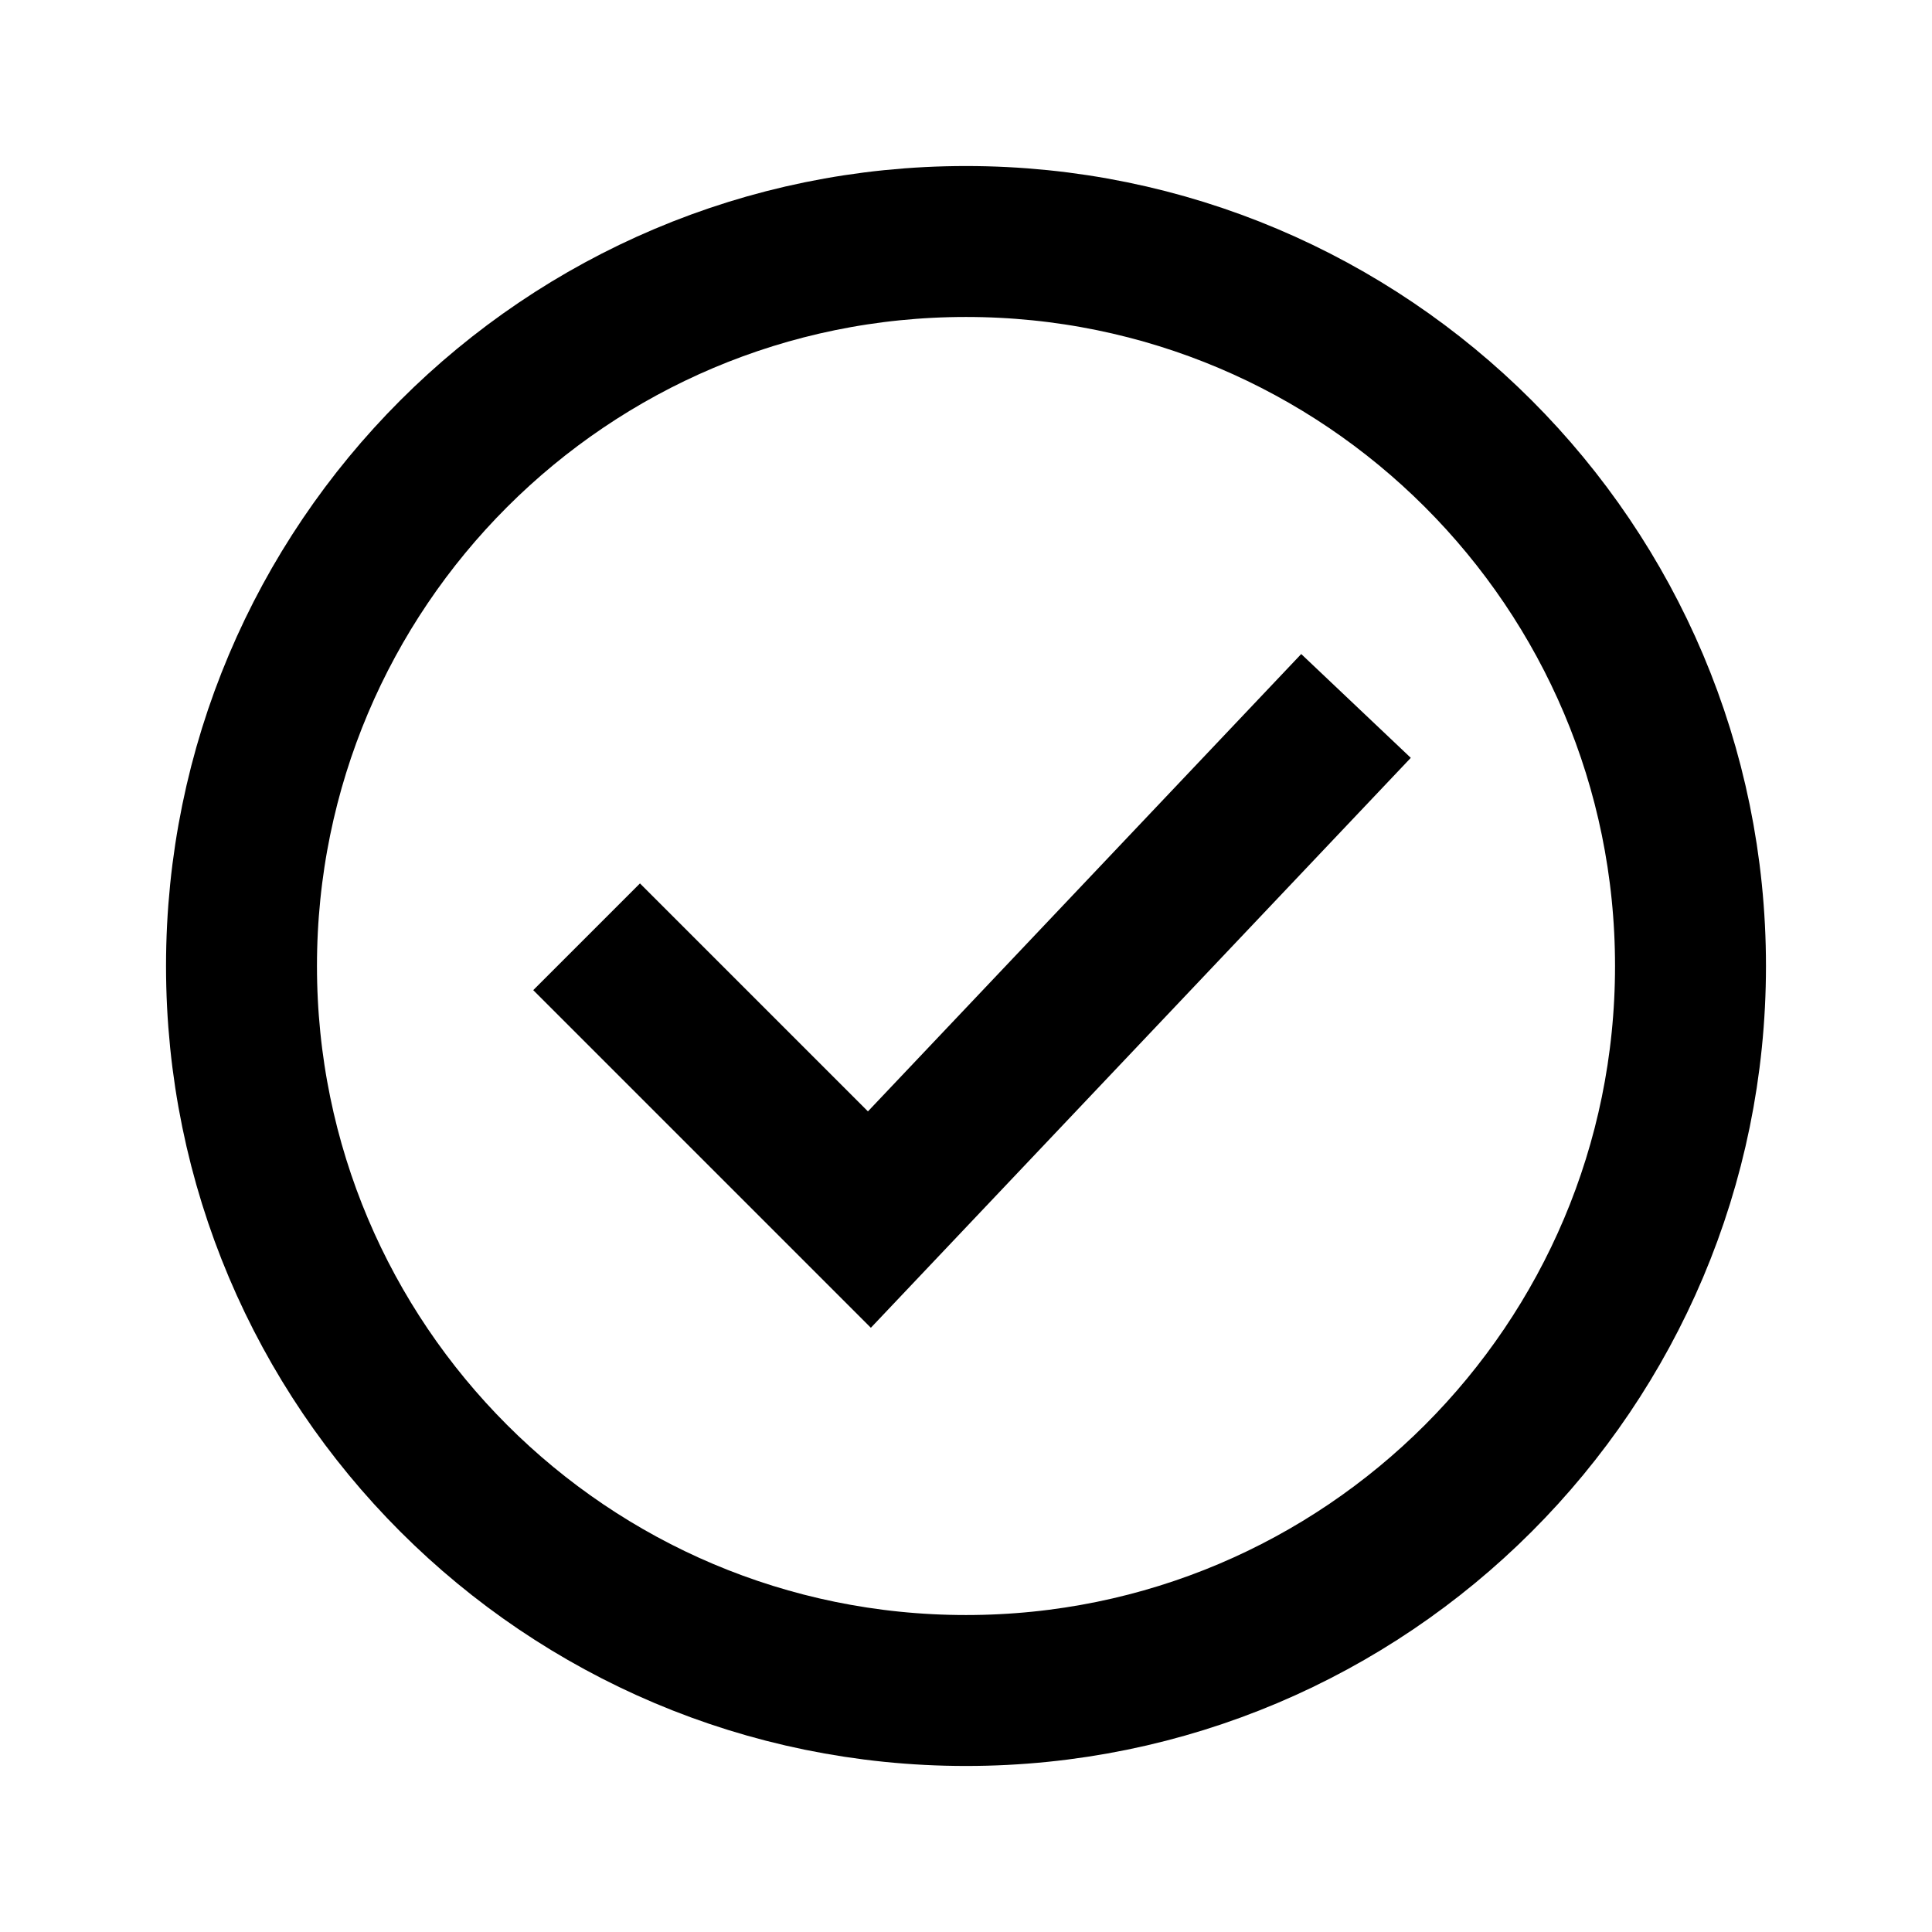
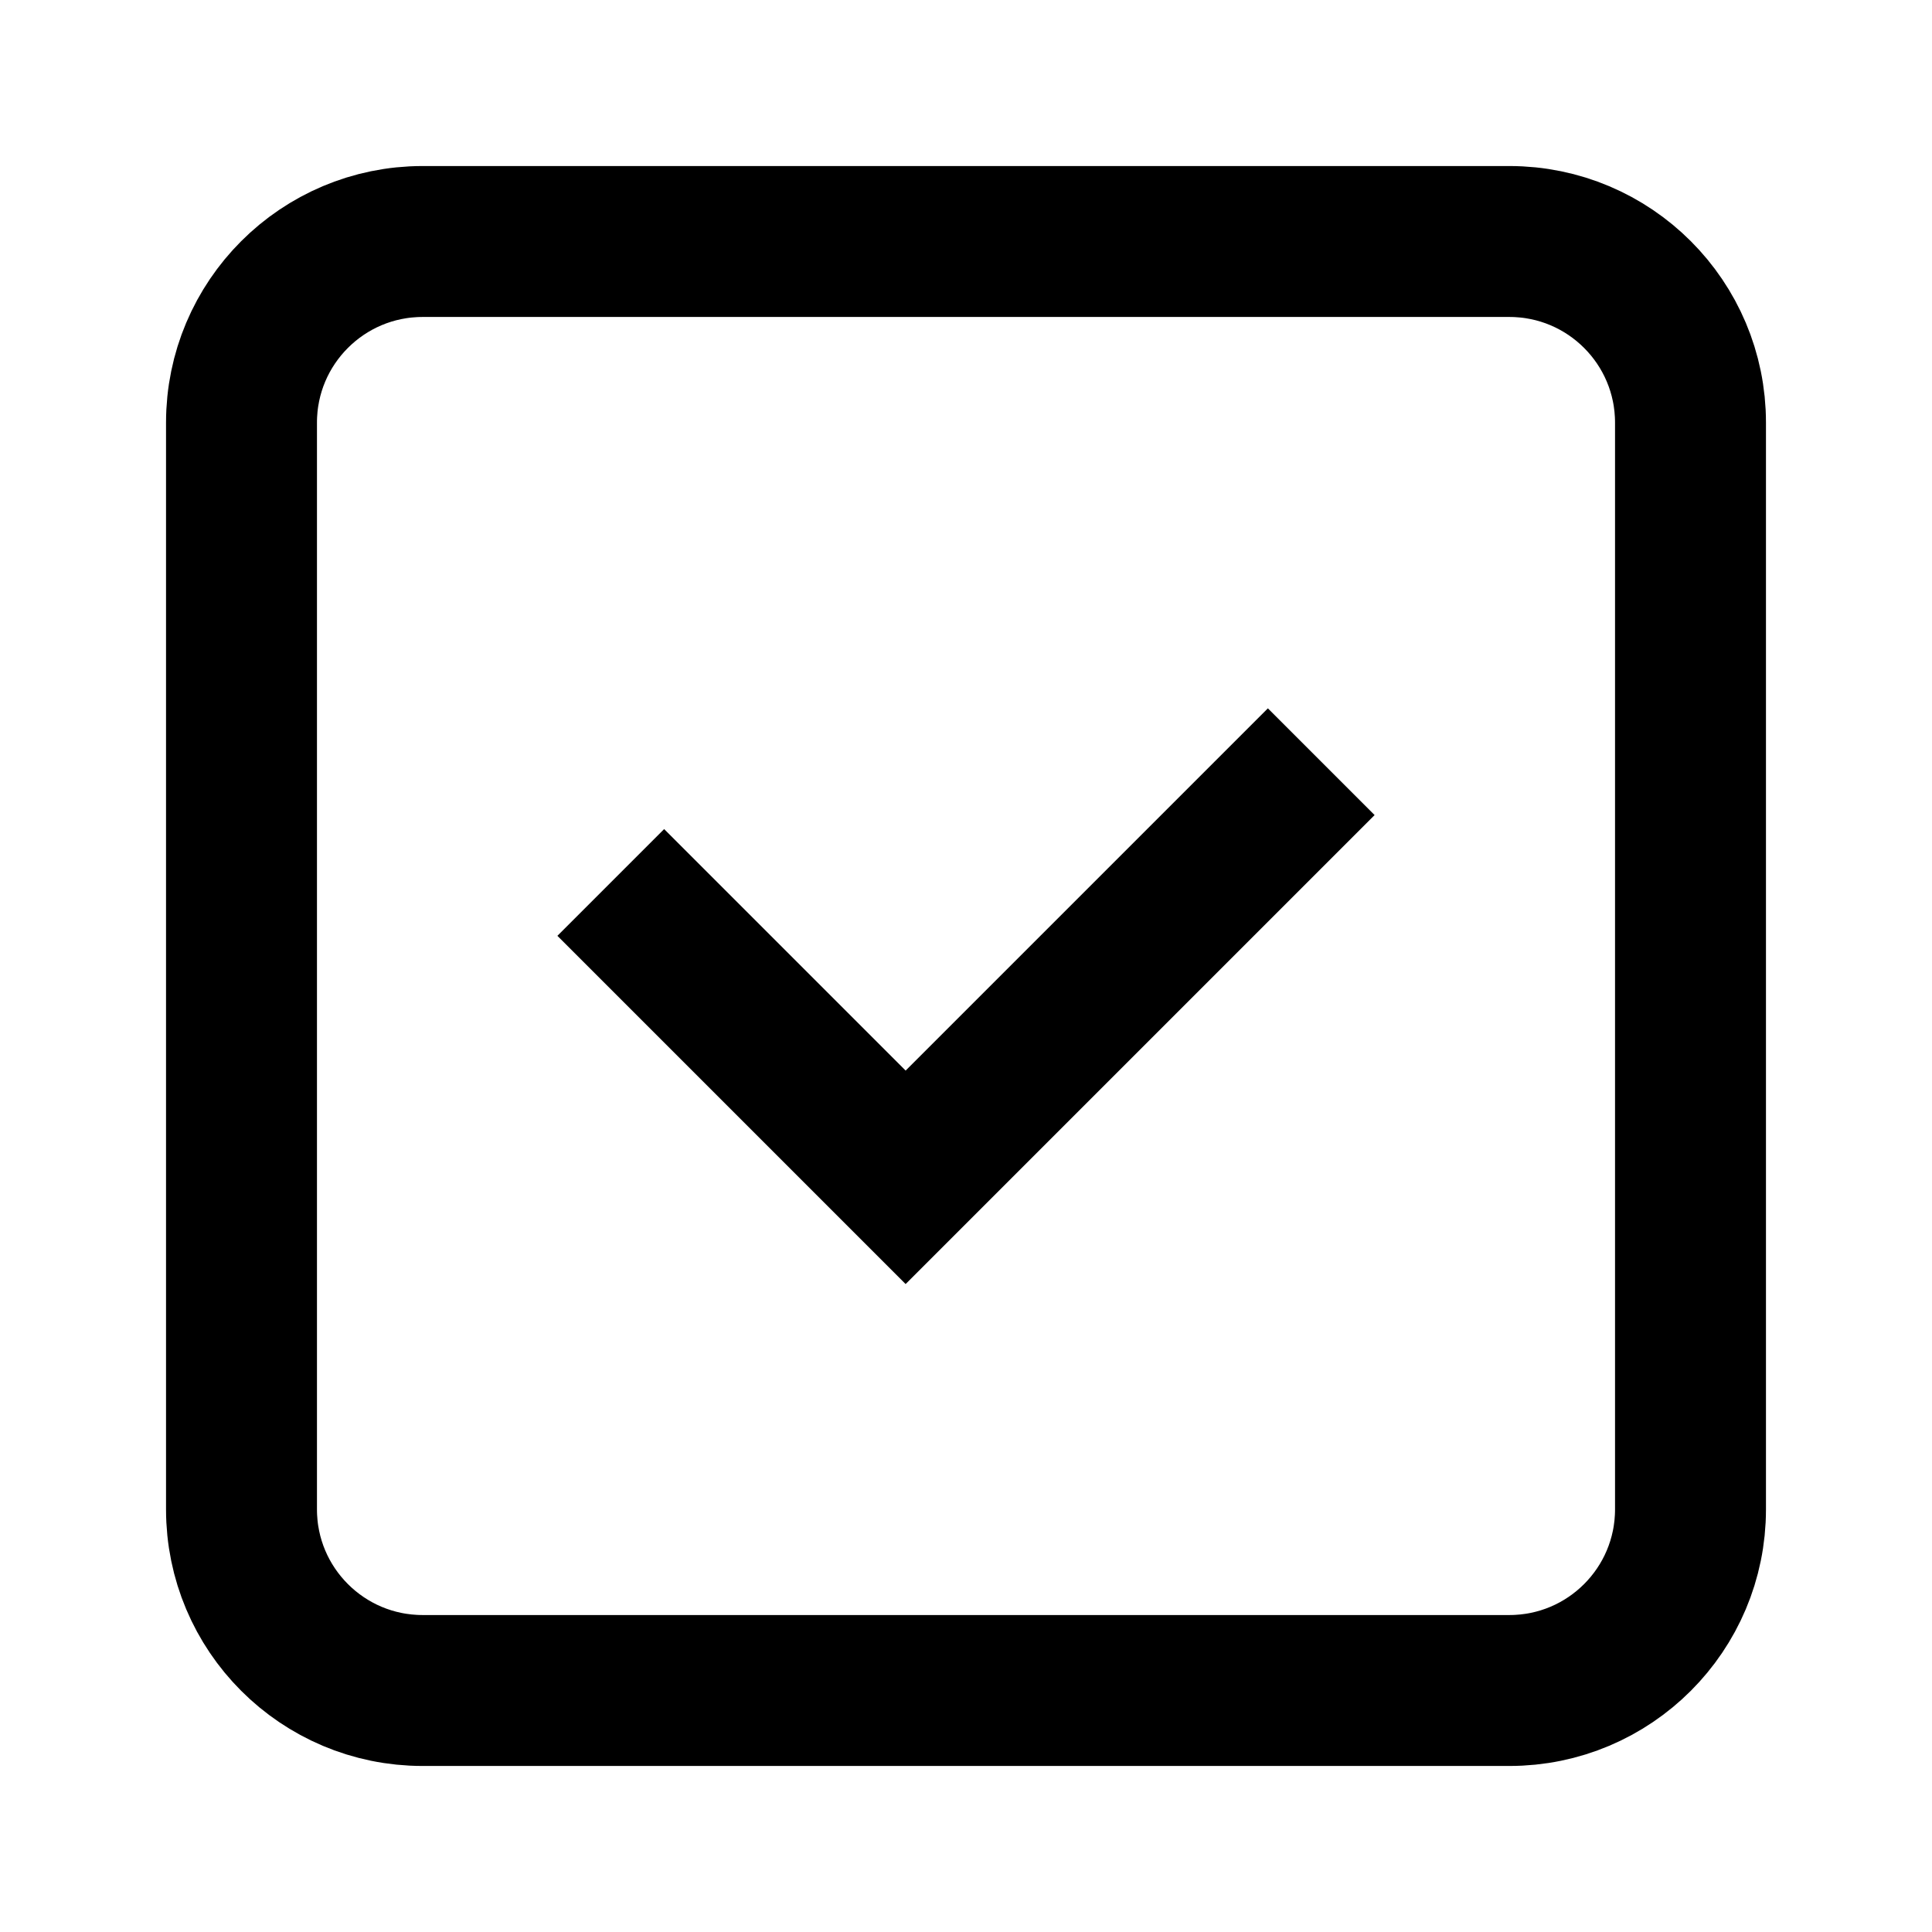
<svg xmlns="http://www.w3.org/2000/svg" viewBox="0 0 16 16" fill="none" stroke="currentColor" stroke-width="1.25" stroke-linecap="square" stroke-linejoin="miter">
-   <circle cx="8" cy="8" r="6" />
-   <path d="M5.3 8.2l1.9 1.9 3.6-3.8" />
+   <rect x="2" y="2" width="12" height="12" rx="1.5" />
+   <path d="M5.5 7.75l2 2 3-3" />
</svg>
